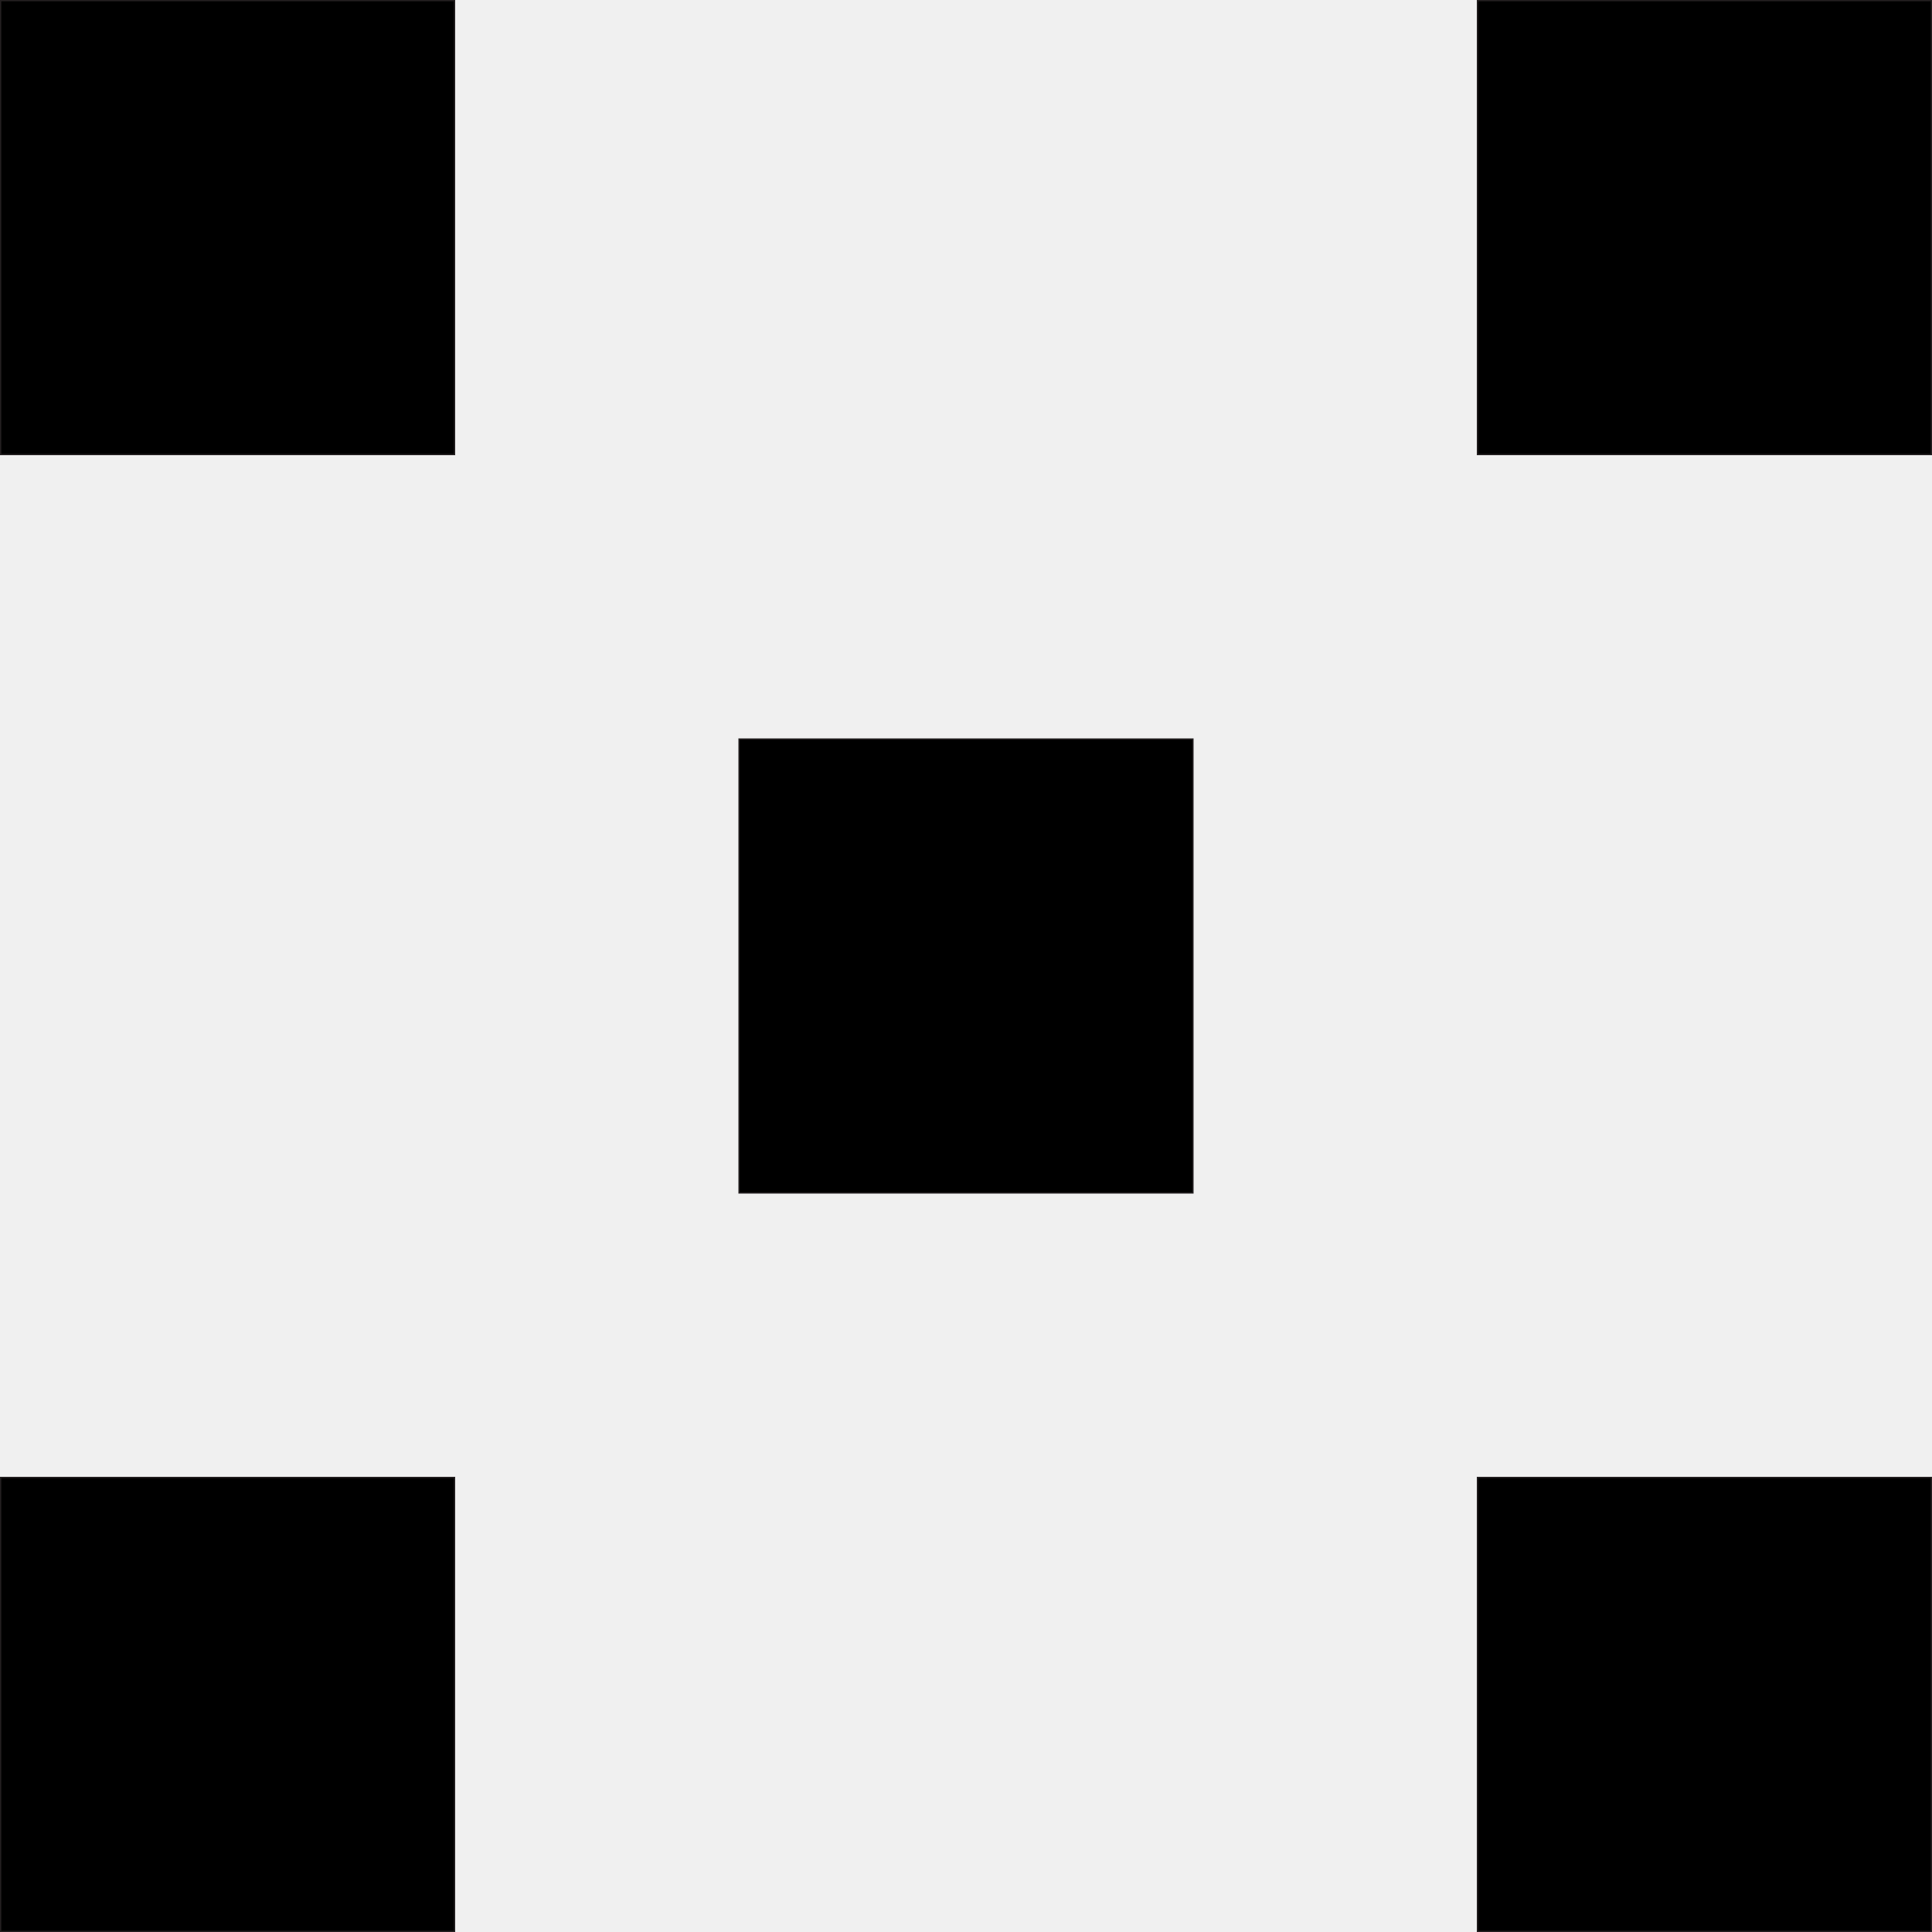
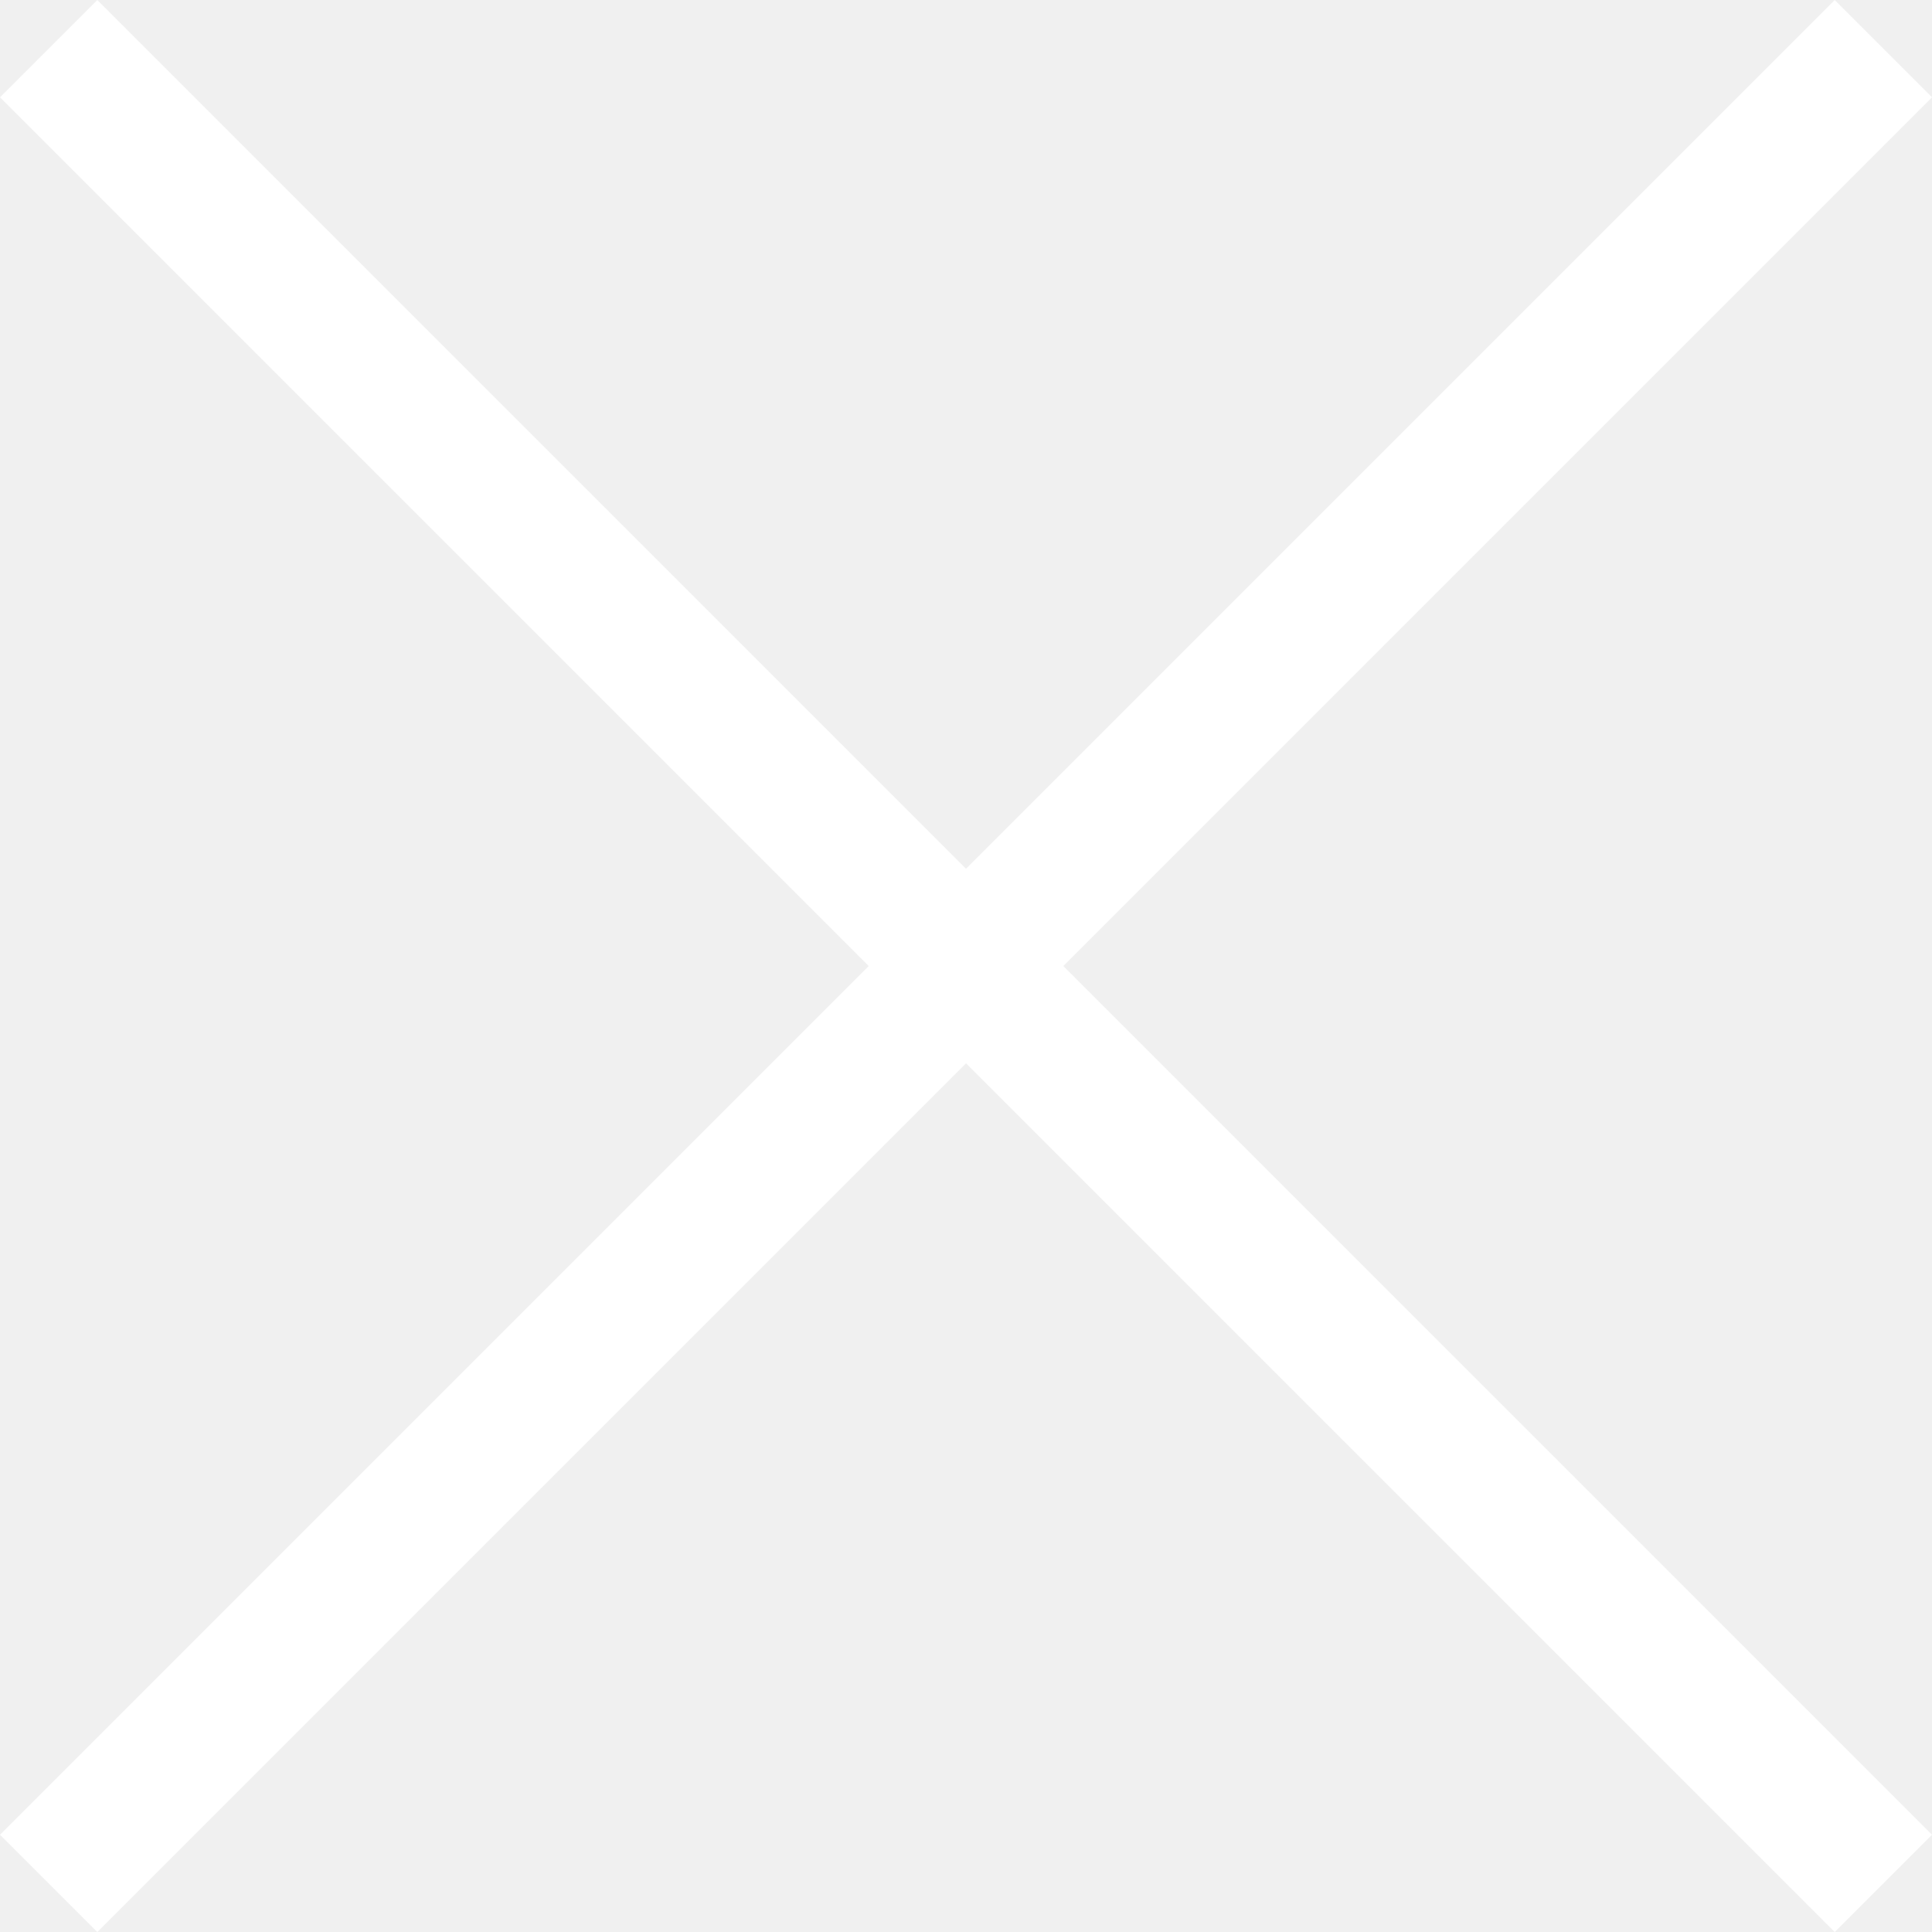
- <svg xmlns="http://www.w3.org/2000/svg" id="Layer_1" data-name="Layer 1" viewBox="0 0 1501 1501">
-   <defs>
-     <style>
-       .cls-1 {
-         stroke: #231f20;
-         stroke-miterlimit: 10;
-       }
-     </style>
-   </defs>
-   <rect class="cls-1" x=".5" y=".5" width="352.63" height="352.63" />
-   <rect class="cls-1" x="1147.87" y=".5" width="352.63" height="352.63" />
-   <rect class="cls-1" x=".5" y="1147.87" width="352.63" height="352.63" />
-   <rect class="cls-1" x="574.18" y="574.18" width="352.63" height="352.63" />
-   <rect class="cls-1" x="1147.87" y="1147.87" width="352.63" height="352.63" />
+ <svg xmlns="http://www.w3.org/2000/svg" width="42.121" height="42.121" viewBox="0 0 42.121 42.121">
+   <g id="Group_9" data-name="Group 9" transform="translate(-1117.439 666.561)">
+     <line id="Line_4" data-name="Line 4" x2="40" y2="40" transform="translate(1118.5 -665.5)" fill="none" stroke="#fff" stroke-width="3" />
+     <line id="Line_5" data-name="Line 5" x1="40" y2="40" transform="translate(1118.5 -665.5)" fill="none" stroke="#fff" stroke-width="3" />
+   </g>
</svg>
